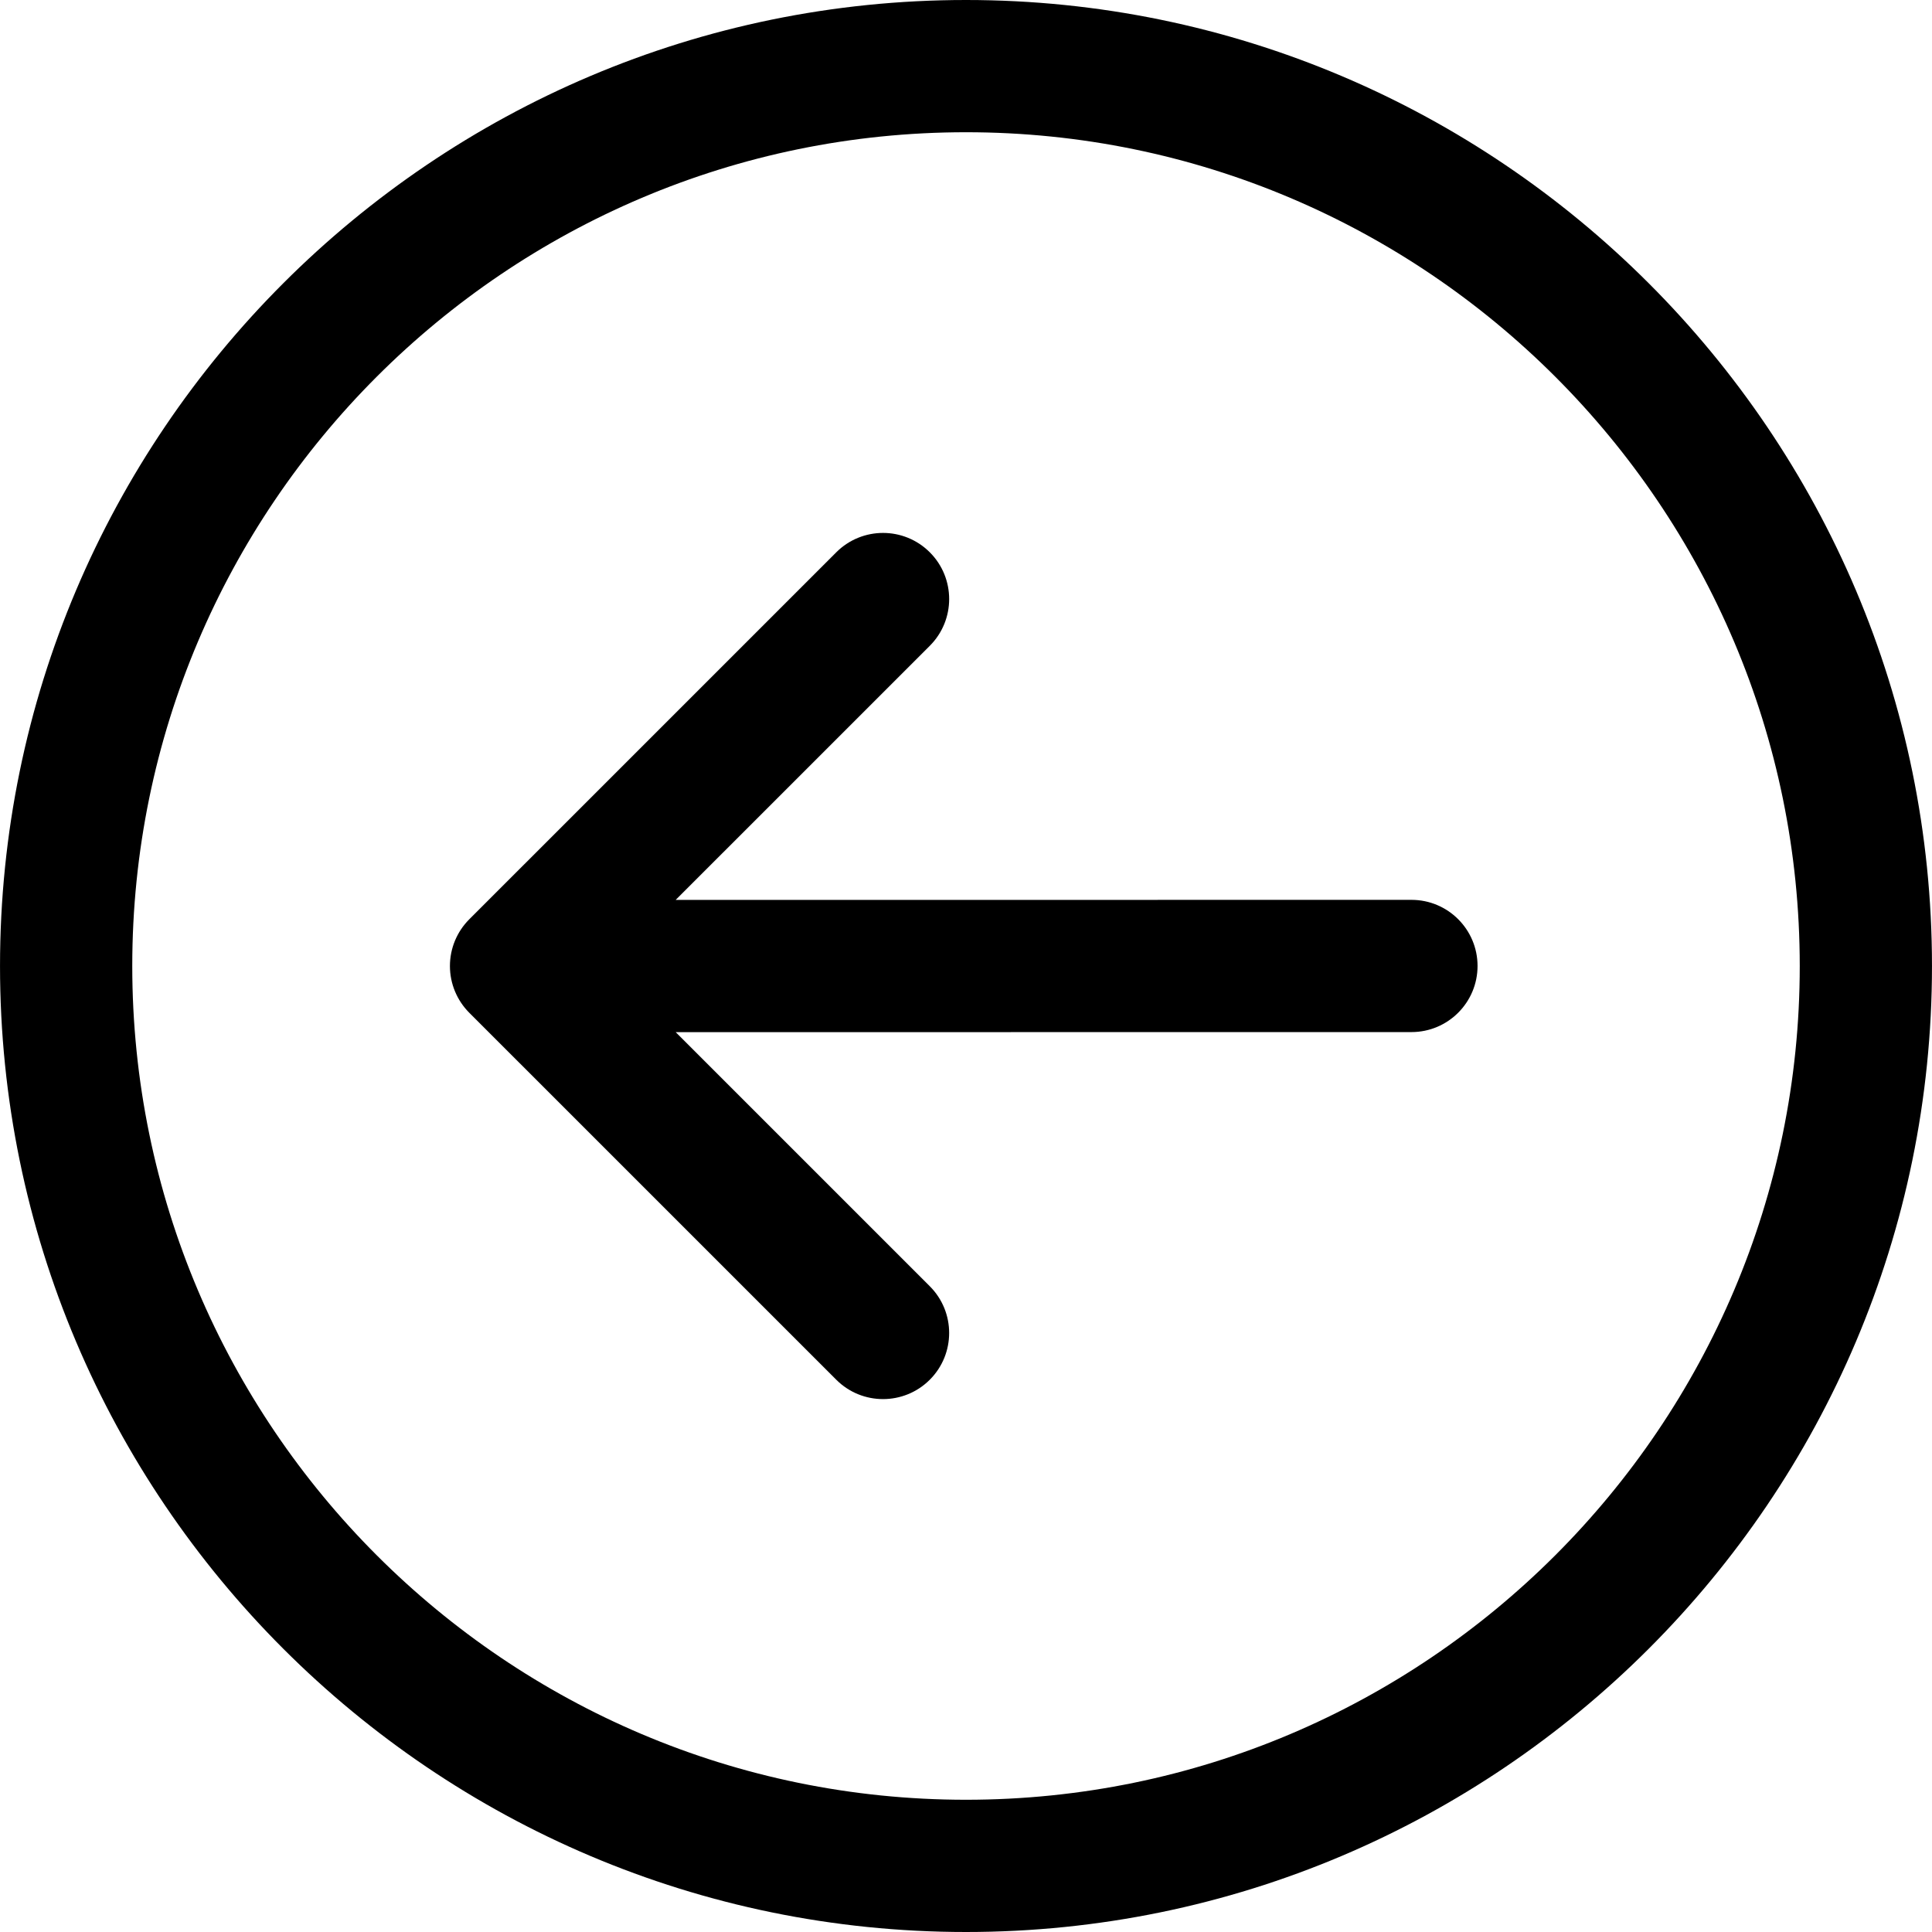
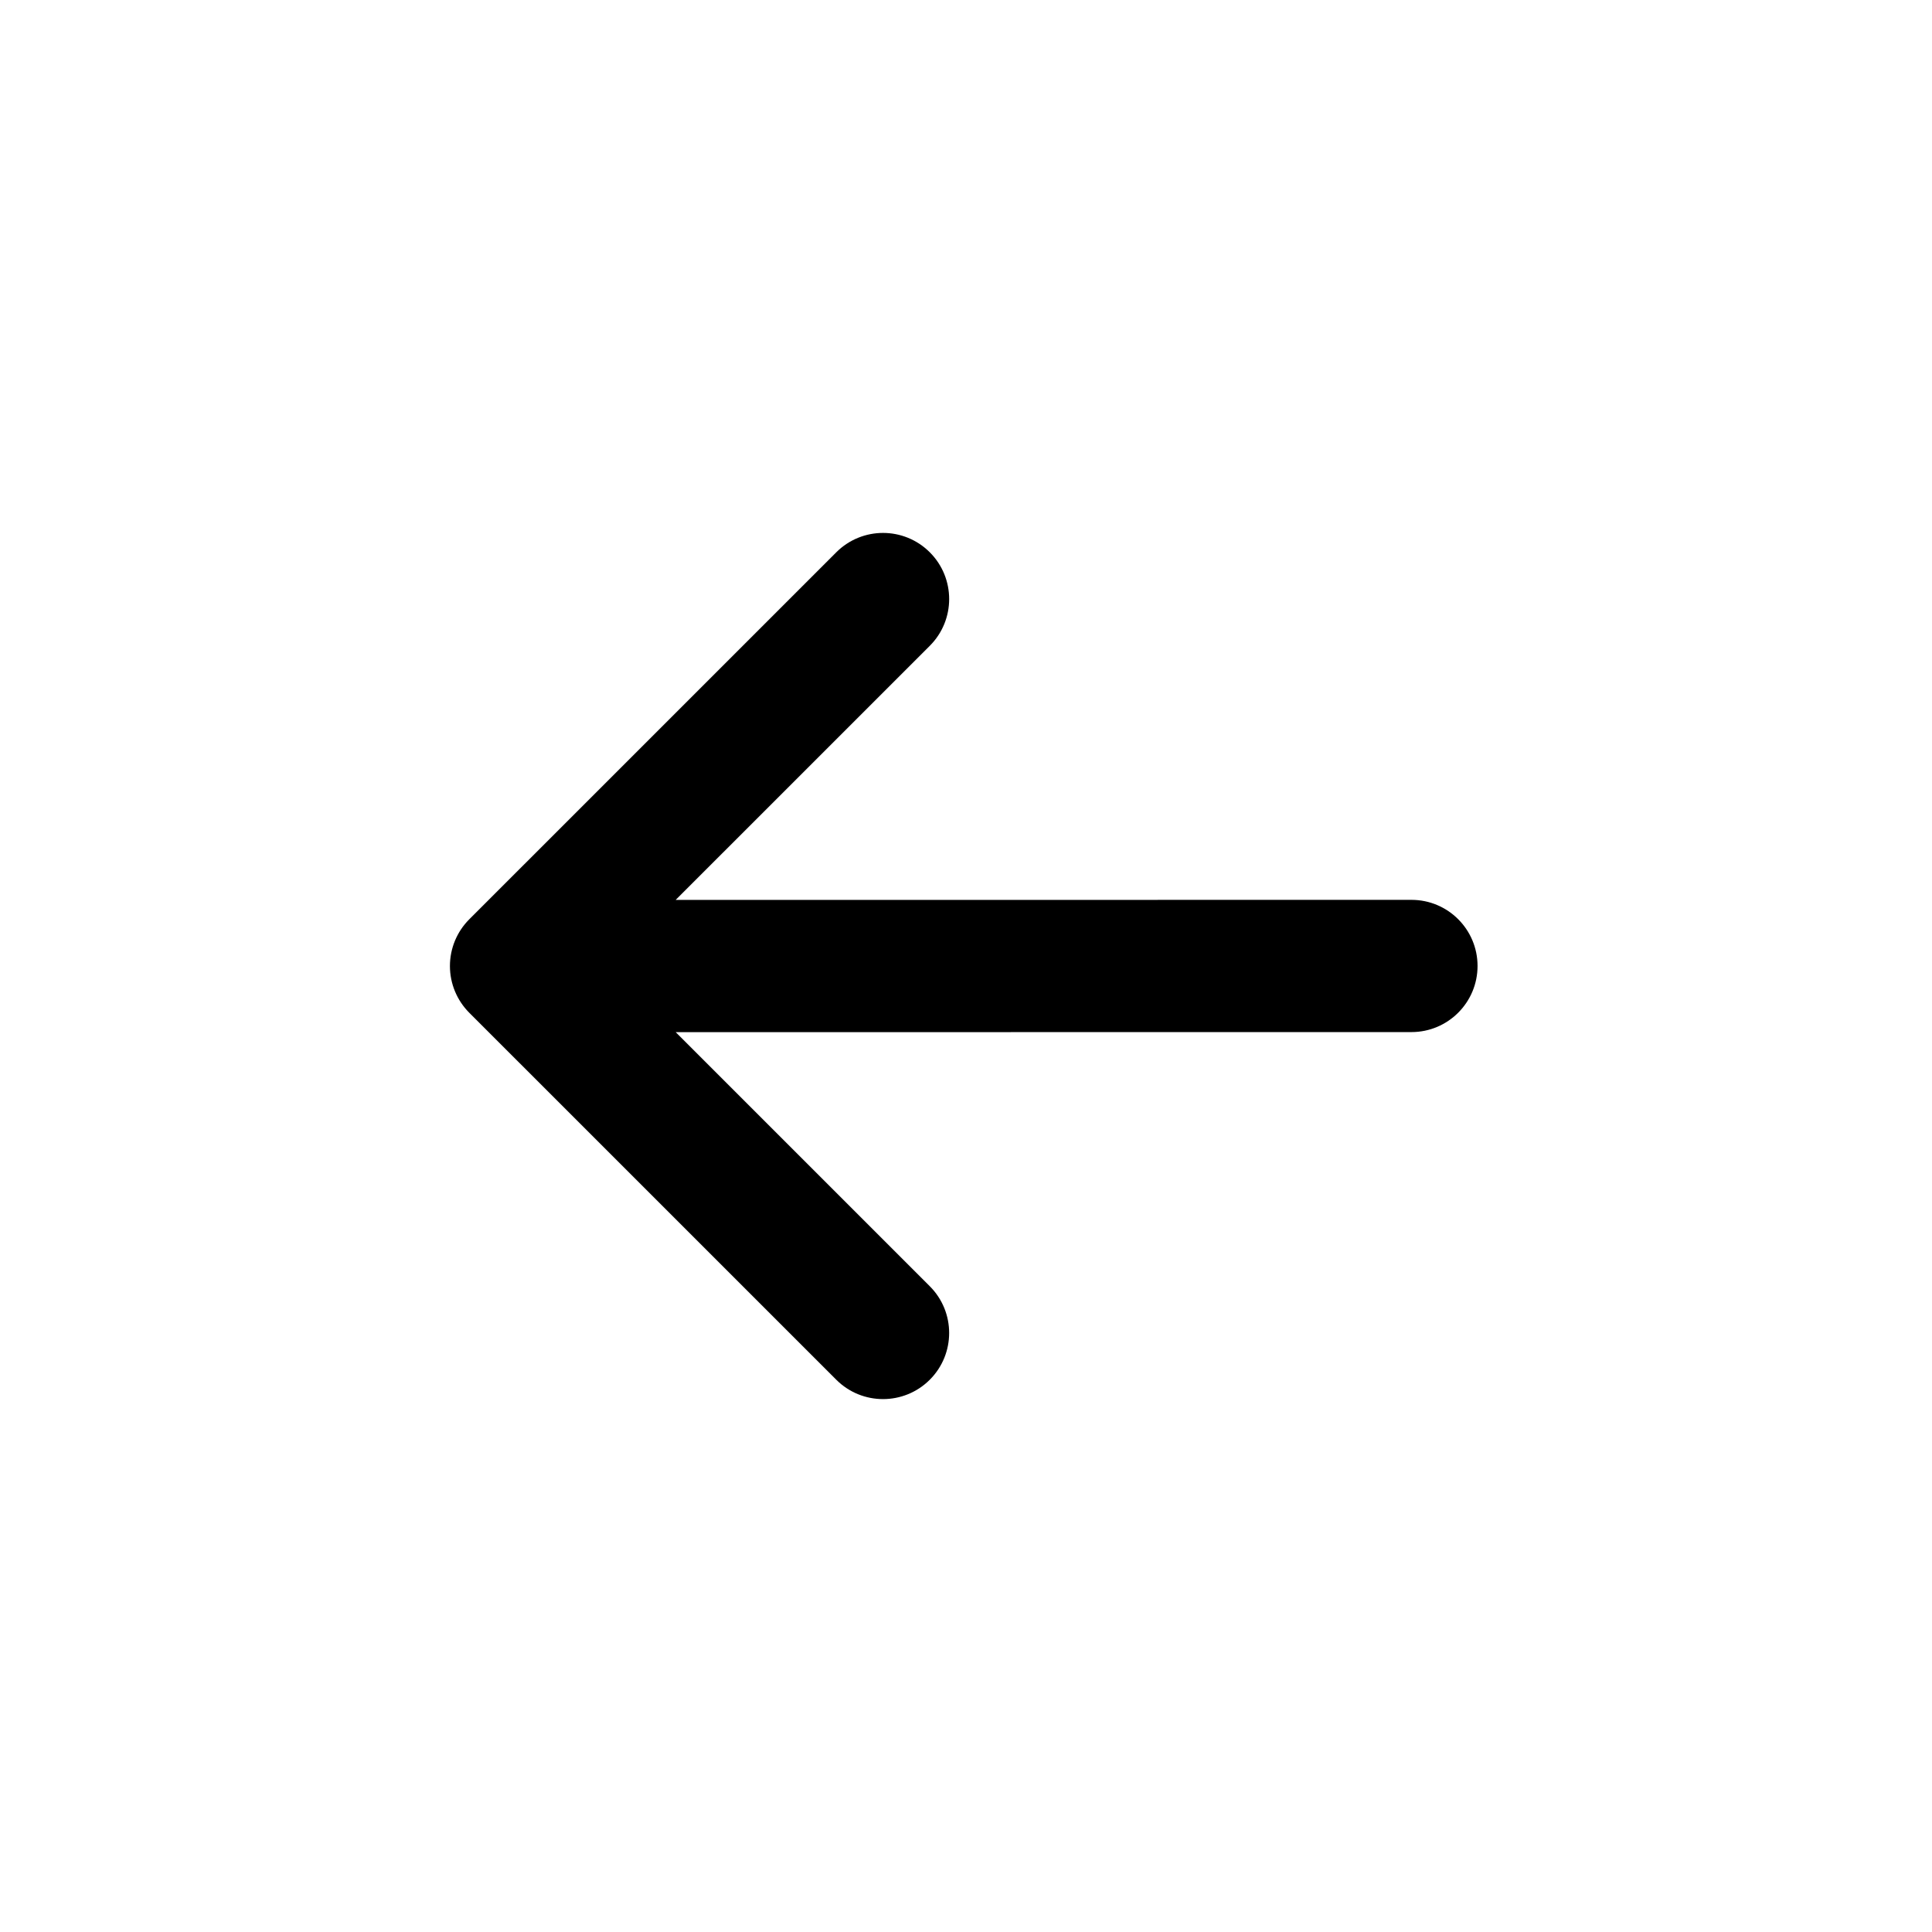
<svg xmlns="http://www.w3.org/2000/svg" version="1.1" id="Capa_1" x="0px" y="0px" viewBox="0 0 219.151 219.151" style="enable-background:new 0 0 219.151 219.151;" xml:space="preserve">
  <g>
-     <path d="M109.576,219.151c60.419,0,109.573-49.156,109.573-109.576C219.149,49.156,169.995,0,109.576,0S0.002,49.156,0.002,109.575   C0.002,169.995,49.157,219.151,109.576,219.151z M109.576,15c52.148,0,94.573,42.426,94.574,94.575   c0,52.149-42.425,94.575-94.574,94.576c-52.148-0.001-94.573-42.427-94.573-94.577C15.003,57.427,57.428,15,109.576,15z" />
    <path d="M94.861,156.507c2.929,2.928,7.678,2.927,10.606,0c2.93-2.93,2.93-7.678-0.001-10.608l-28.82-28.819l83.457-0.008   c4.142-0.001,7.499-3.358,7.499-7.502c-0.001-4.142-3.358-7.498-7.5-7.498l-83.46,0.008l28.827-28.825   c2.929-2.929,2.929-7.679,0-10.607c-1.465-1.464-3.384-2.197-5.304-2.197c-1.919,0-3.838,0.733-5.303,2.196l-41.629,41.628   c-1.407,1.406-2.197,3.313-2.197,5.303c0.001,1.99,0.791,3.896,2.198,5.305L94.861,156.507z" />
  </g>
  <g>
</g>
  <g>
</g>
  <g>
</g>
  <g>
</g>
  <g>
</g>
  <g>
</g>
  <g>
</g>
  <g>
</g>
  <g>
</g>
  <g>
</g>
  <g>
</g>
  <g>
</g>
  <g>
</g>
  <g>
</g>
  <g>
</g>
</svg>
